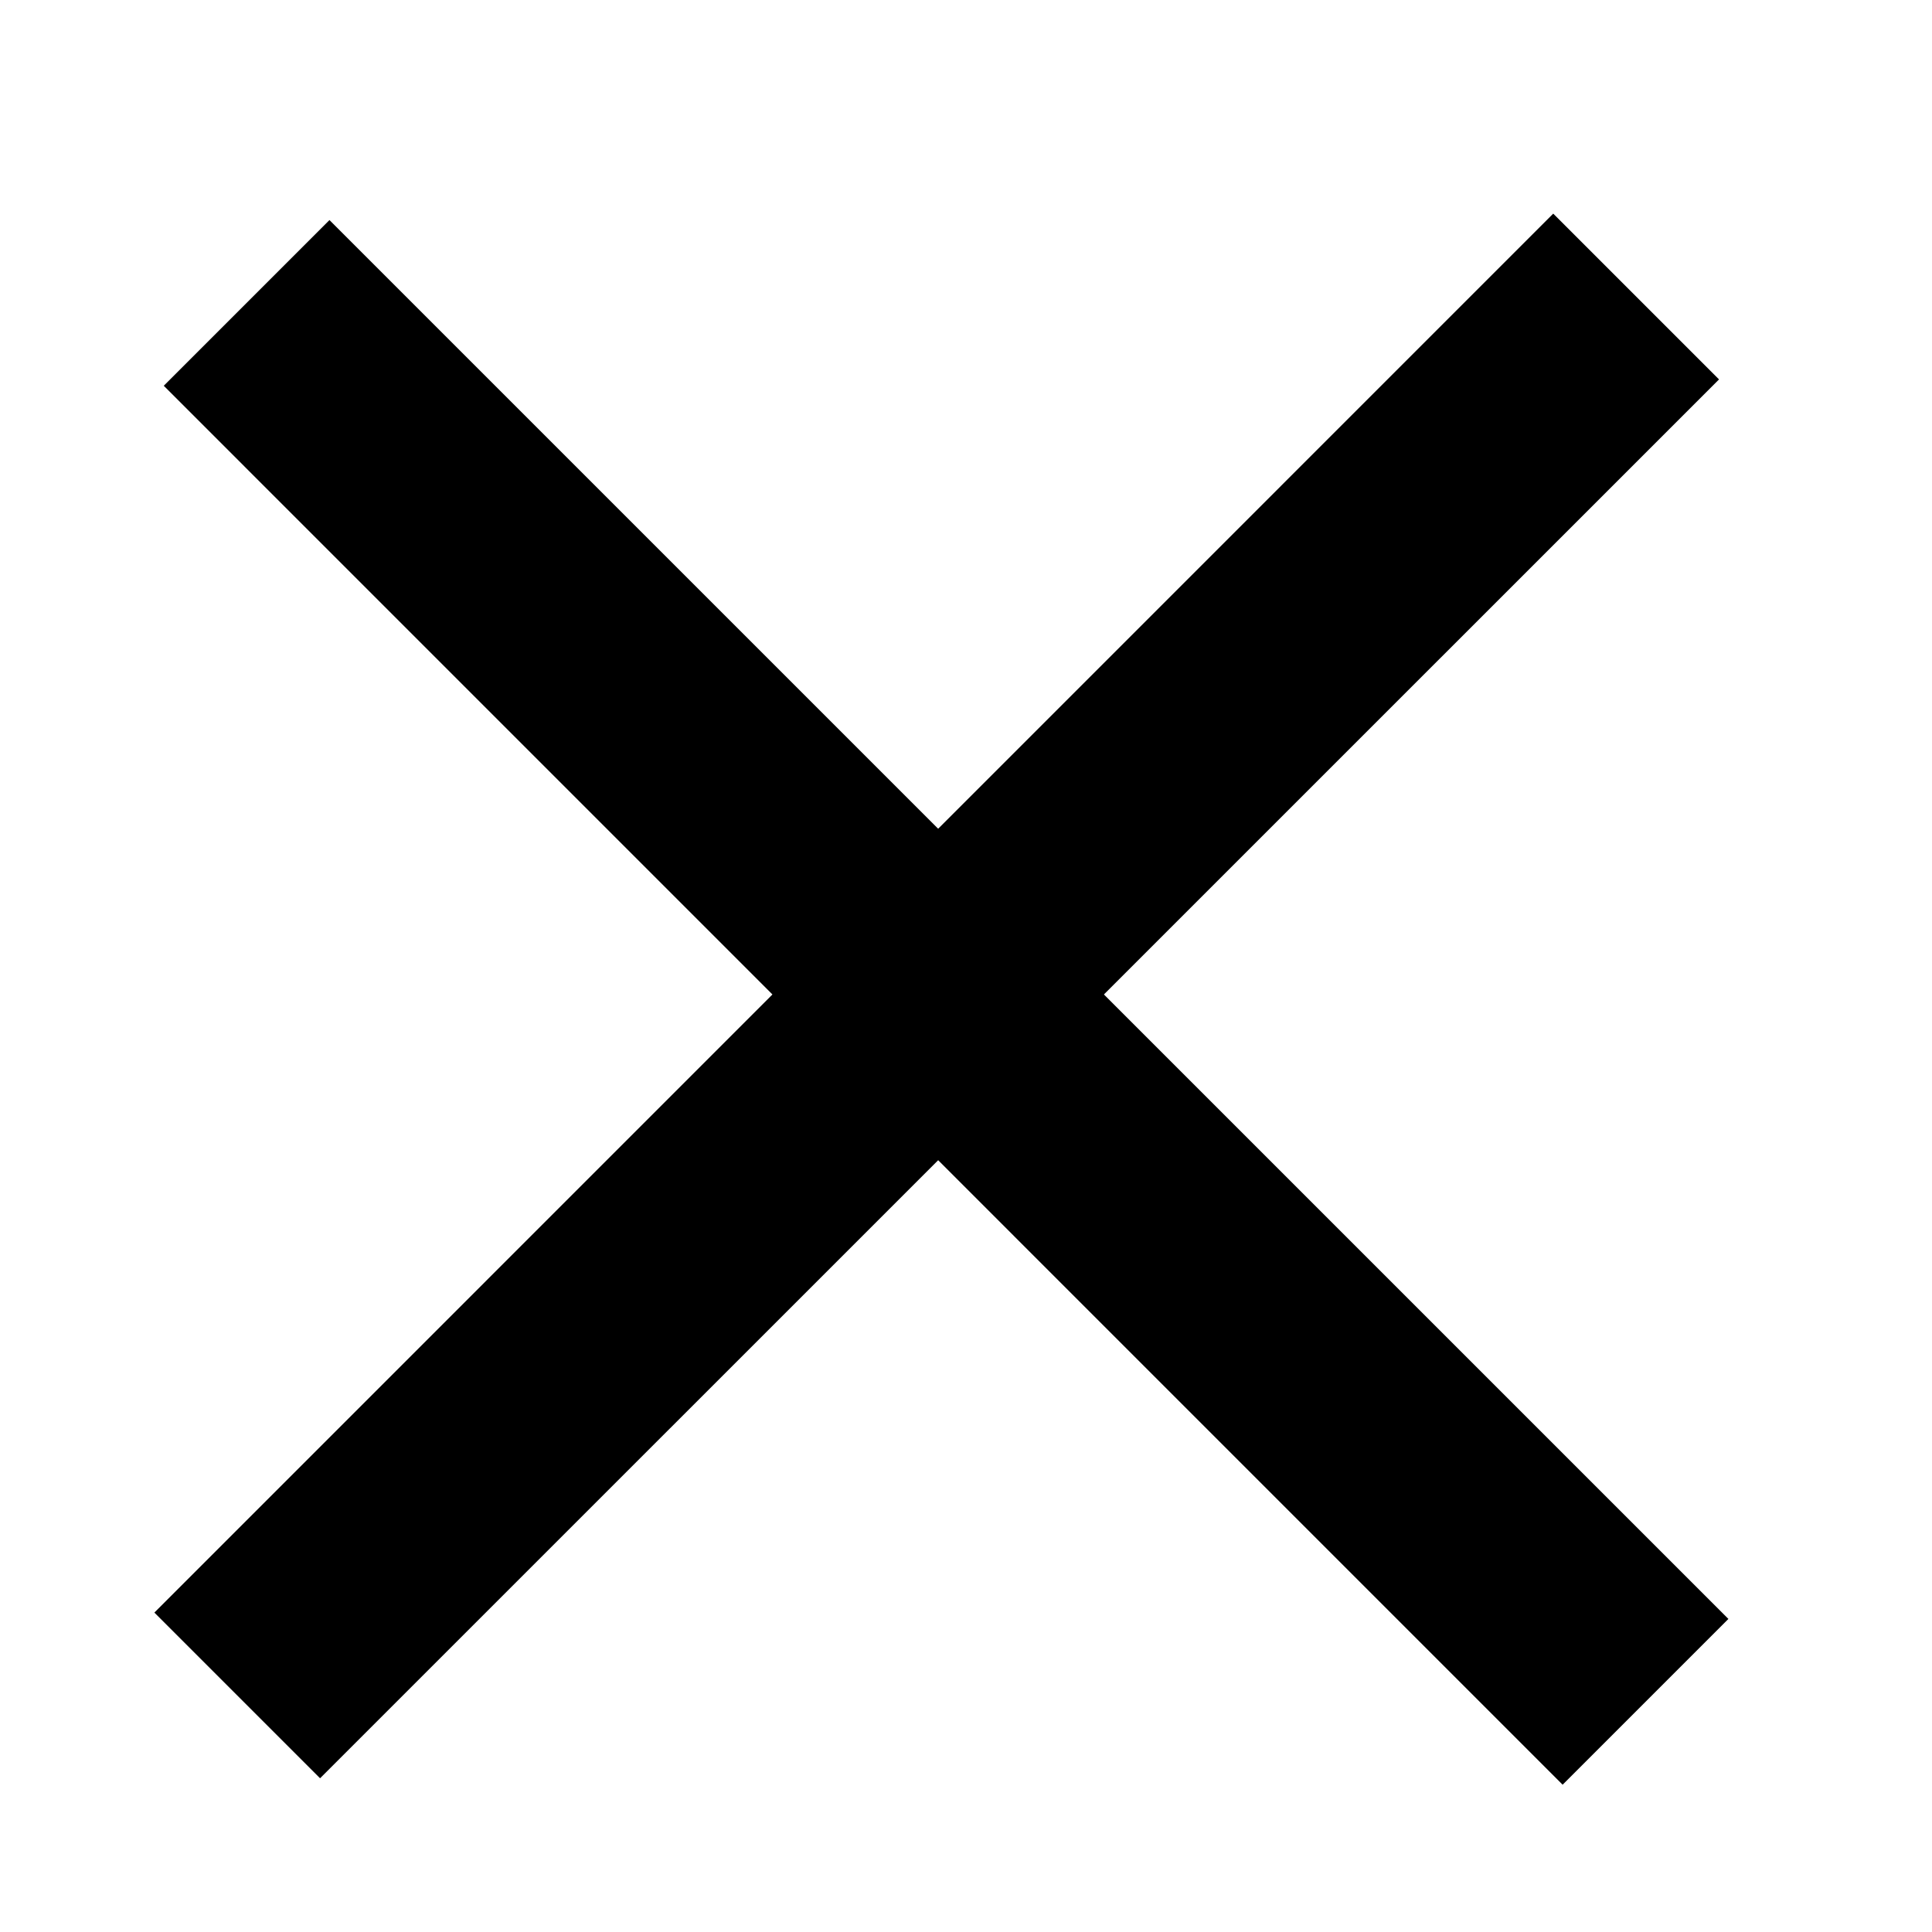
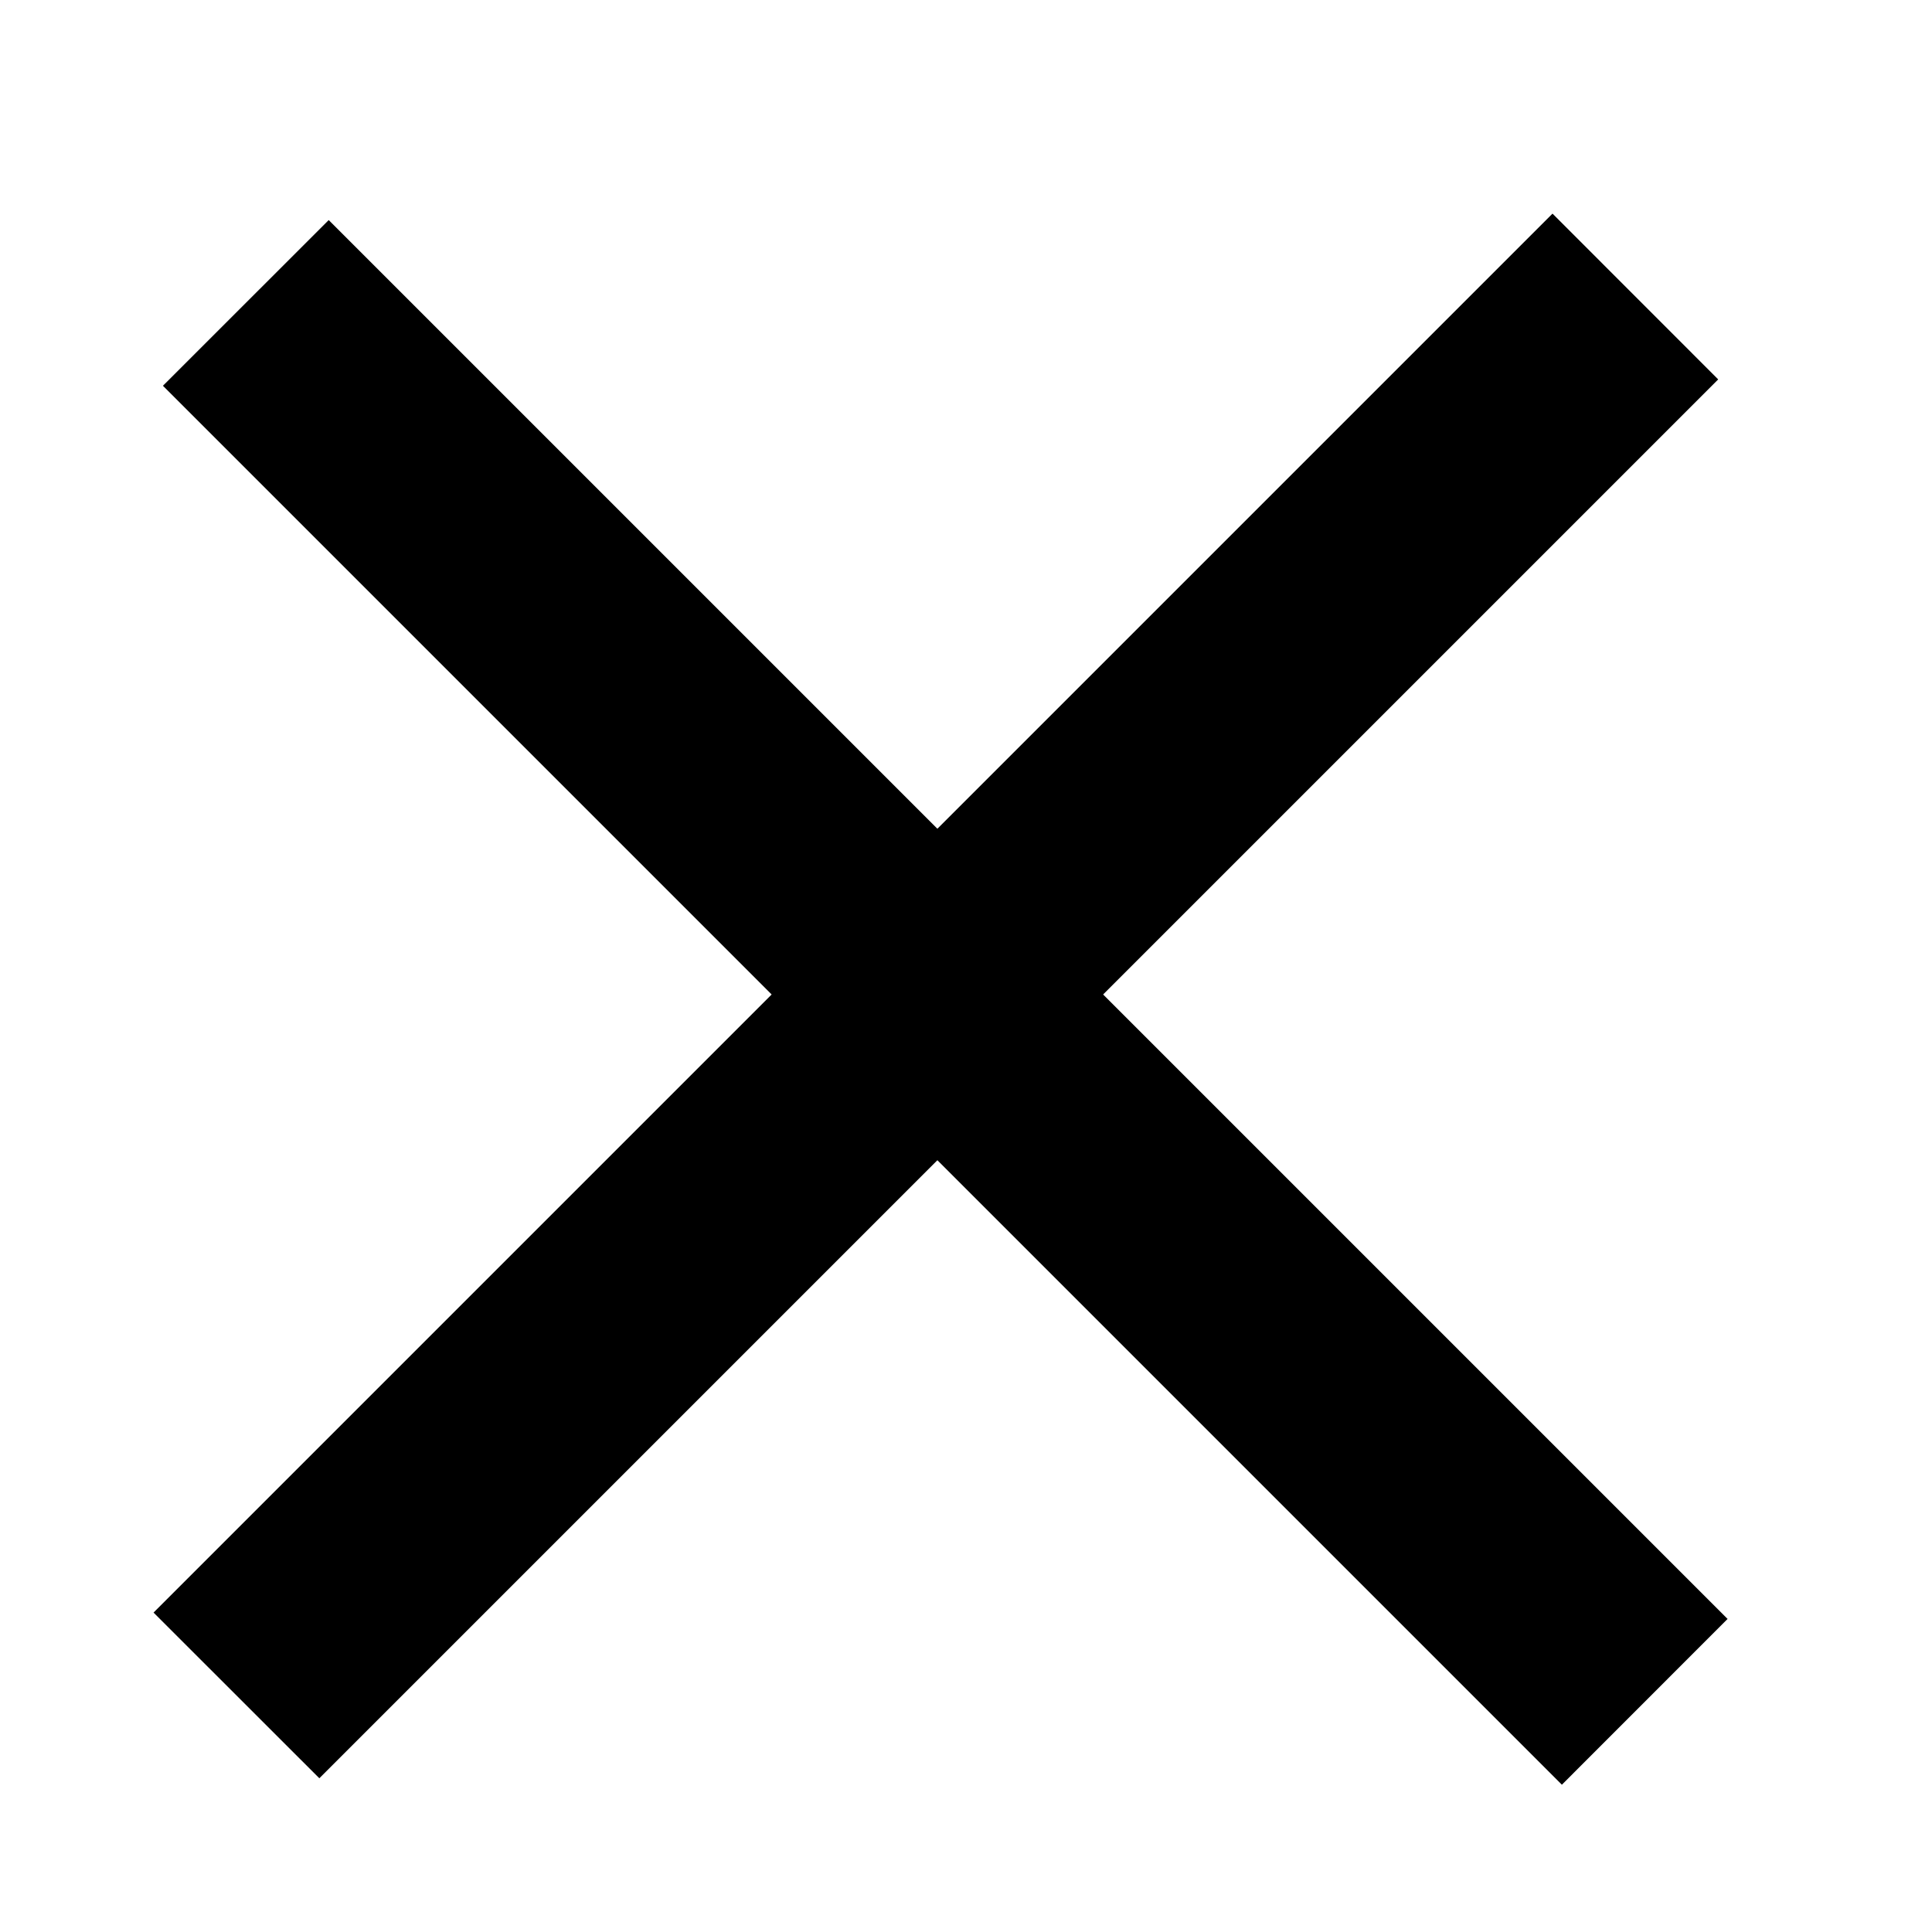
<svg xmlns="http://www.w3.org/2000/svg" width="100%" height="100%" viewBox="0 0 21 21" version="1.1" xml:space="preserve" style="fill-rule:evenodd;clip-rule:evenodd;stroke-linejoin:round;stroke-miterlimit:2;">
-   <rect id="close" x="0.287" y="0.822" width="20" height="20" style="fill:none;" />
+   <rect id="close" x="0.278" y="0.822" width="20" height="20" style="fill:none;" />
  <g id="close1">
-     <path d="M16.985,19.399l1.802,-1.802l-15.206,-15.205l-1.801,1.801l15.205,15.206Z" />
-     <path d="M18.685,4.124l-1.802,-1.802l-15.205,15.206l1.801,1.801l15.206,-15.205Z" />
+     <path d="M16.977,19.399l1.801,-1.802l-15.205,-15.205l-1.802,1.801l15.206,15.206Z" />
+     <path d="M18.676,4.124l-1.801,-1.802l-15.206,15.206l1.802,1.801l15.205,-15.205Z" />
  </g>
</svg>
